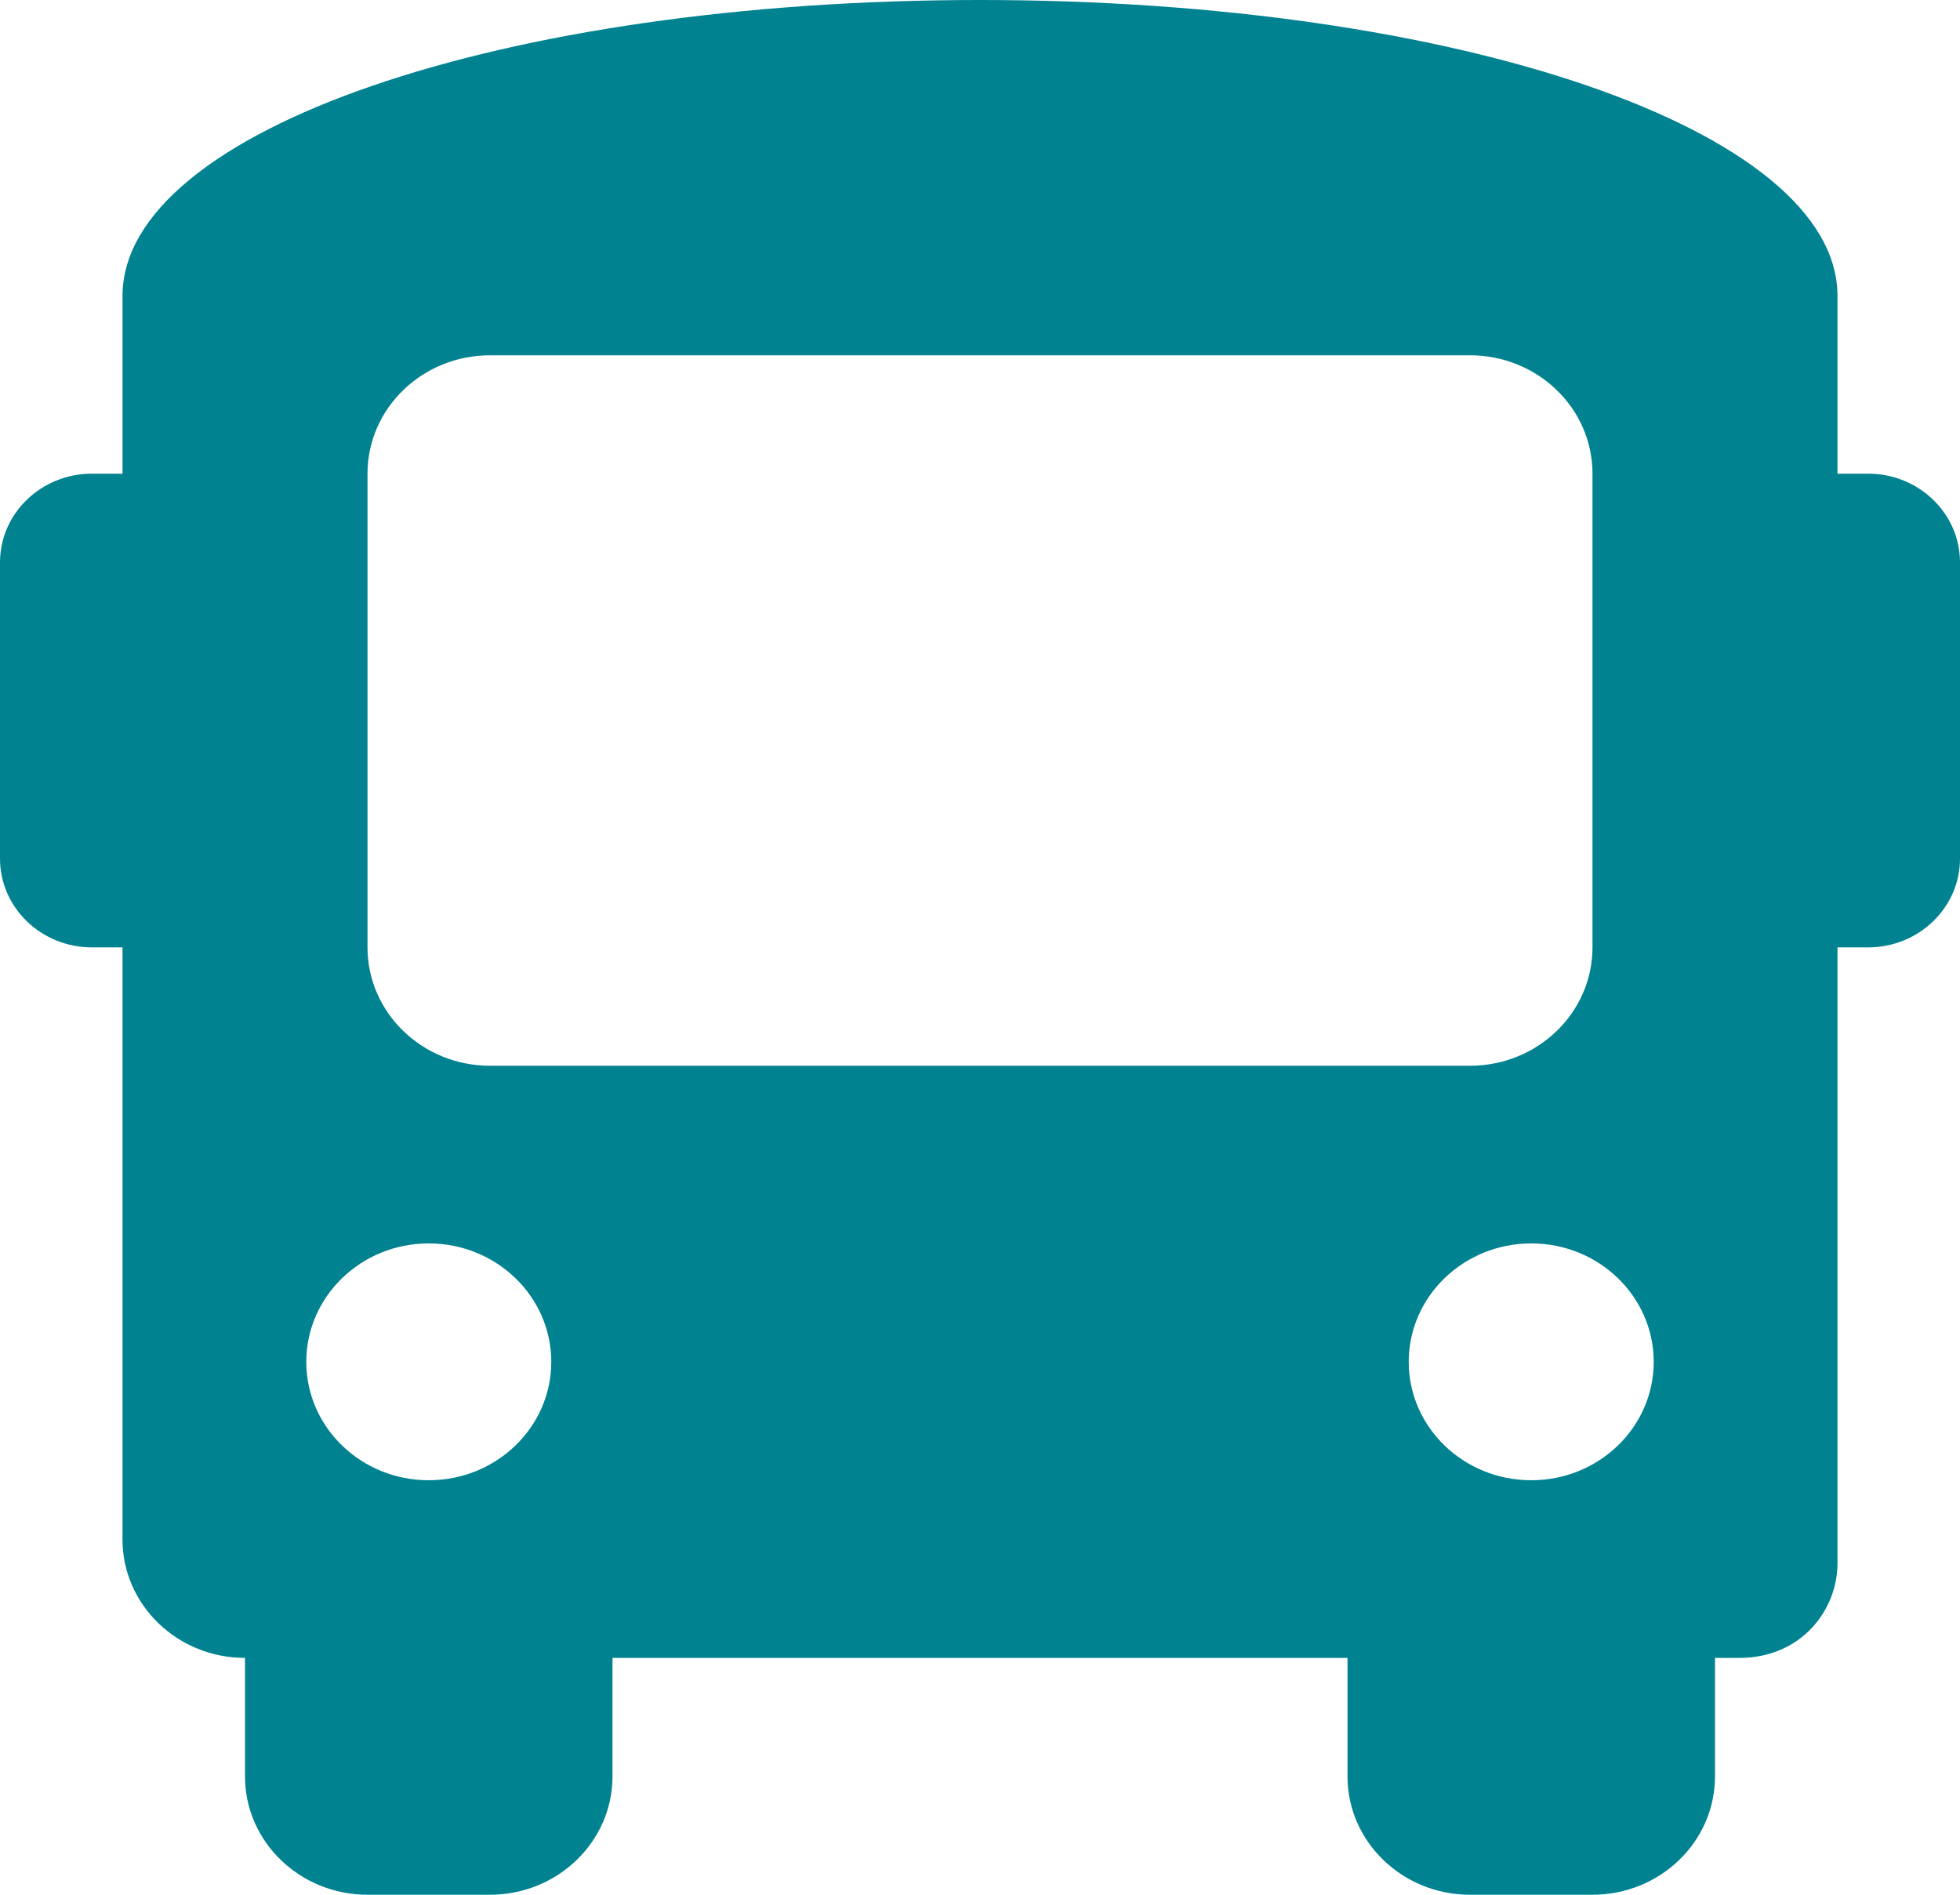
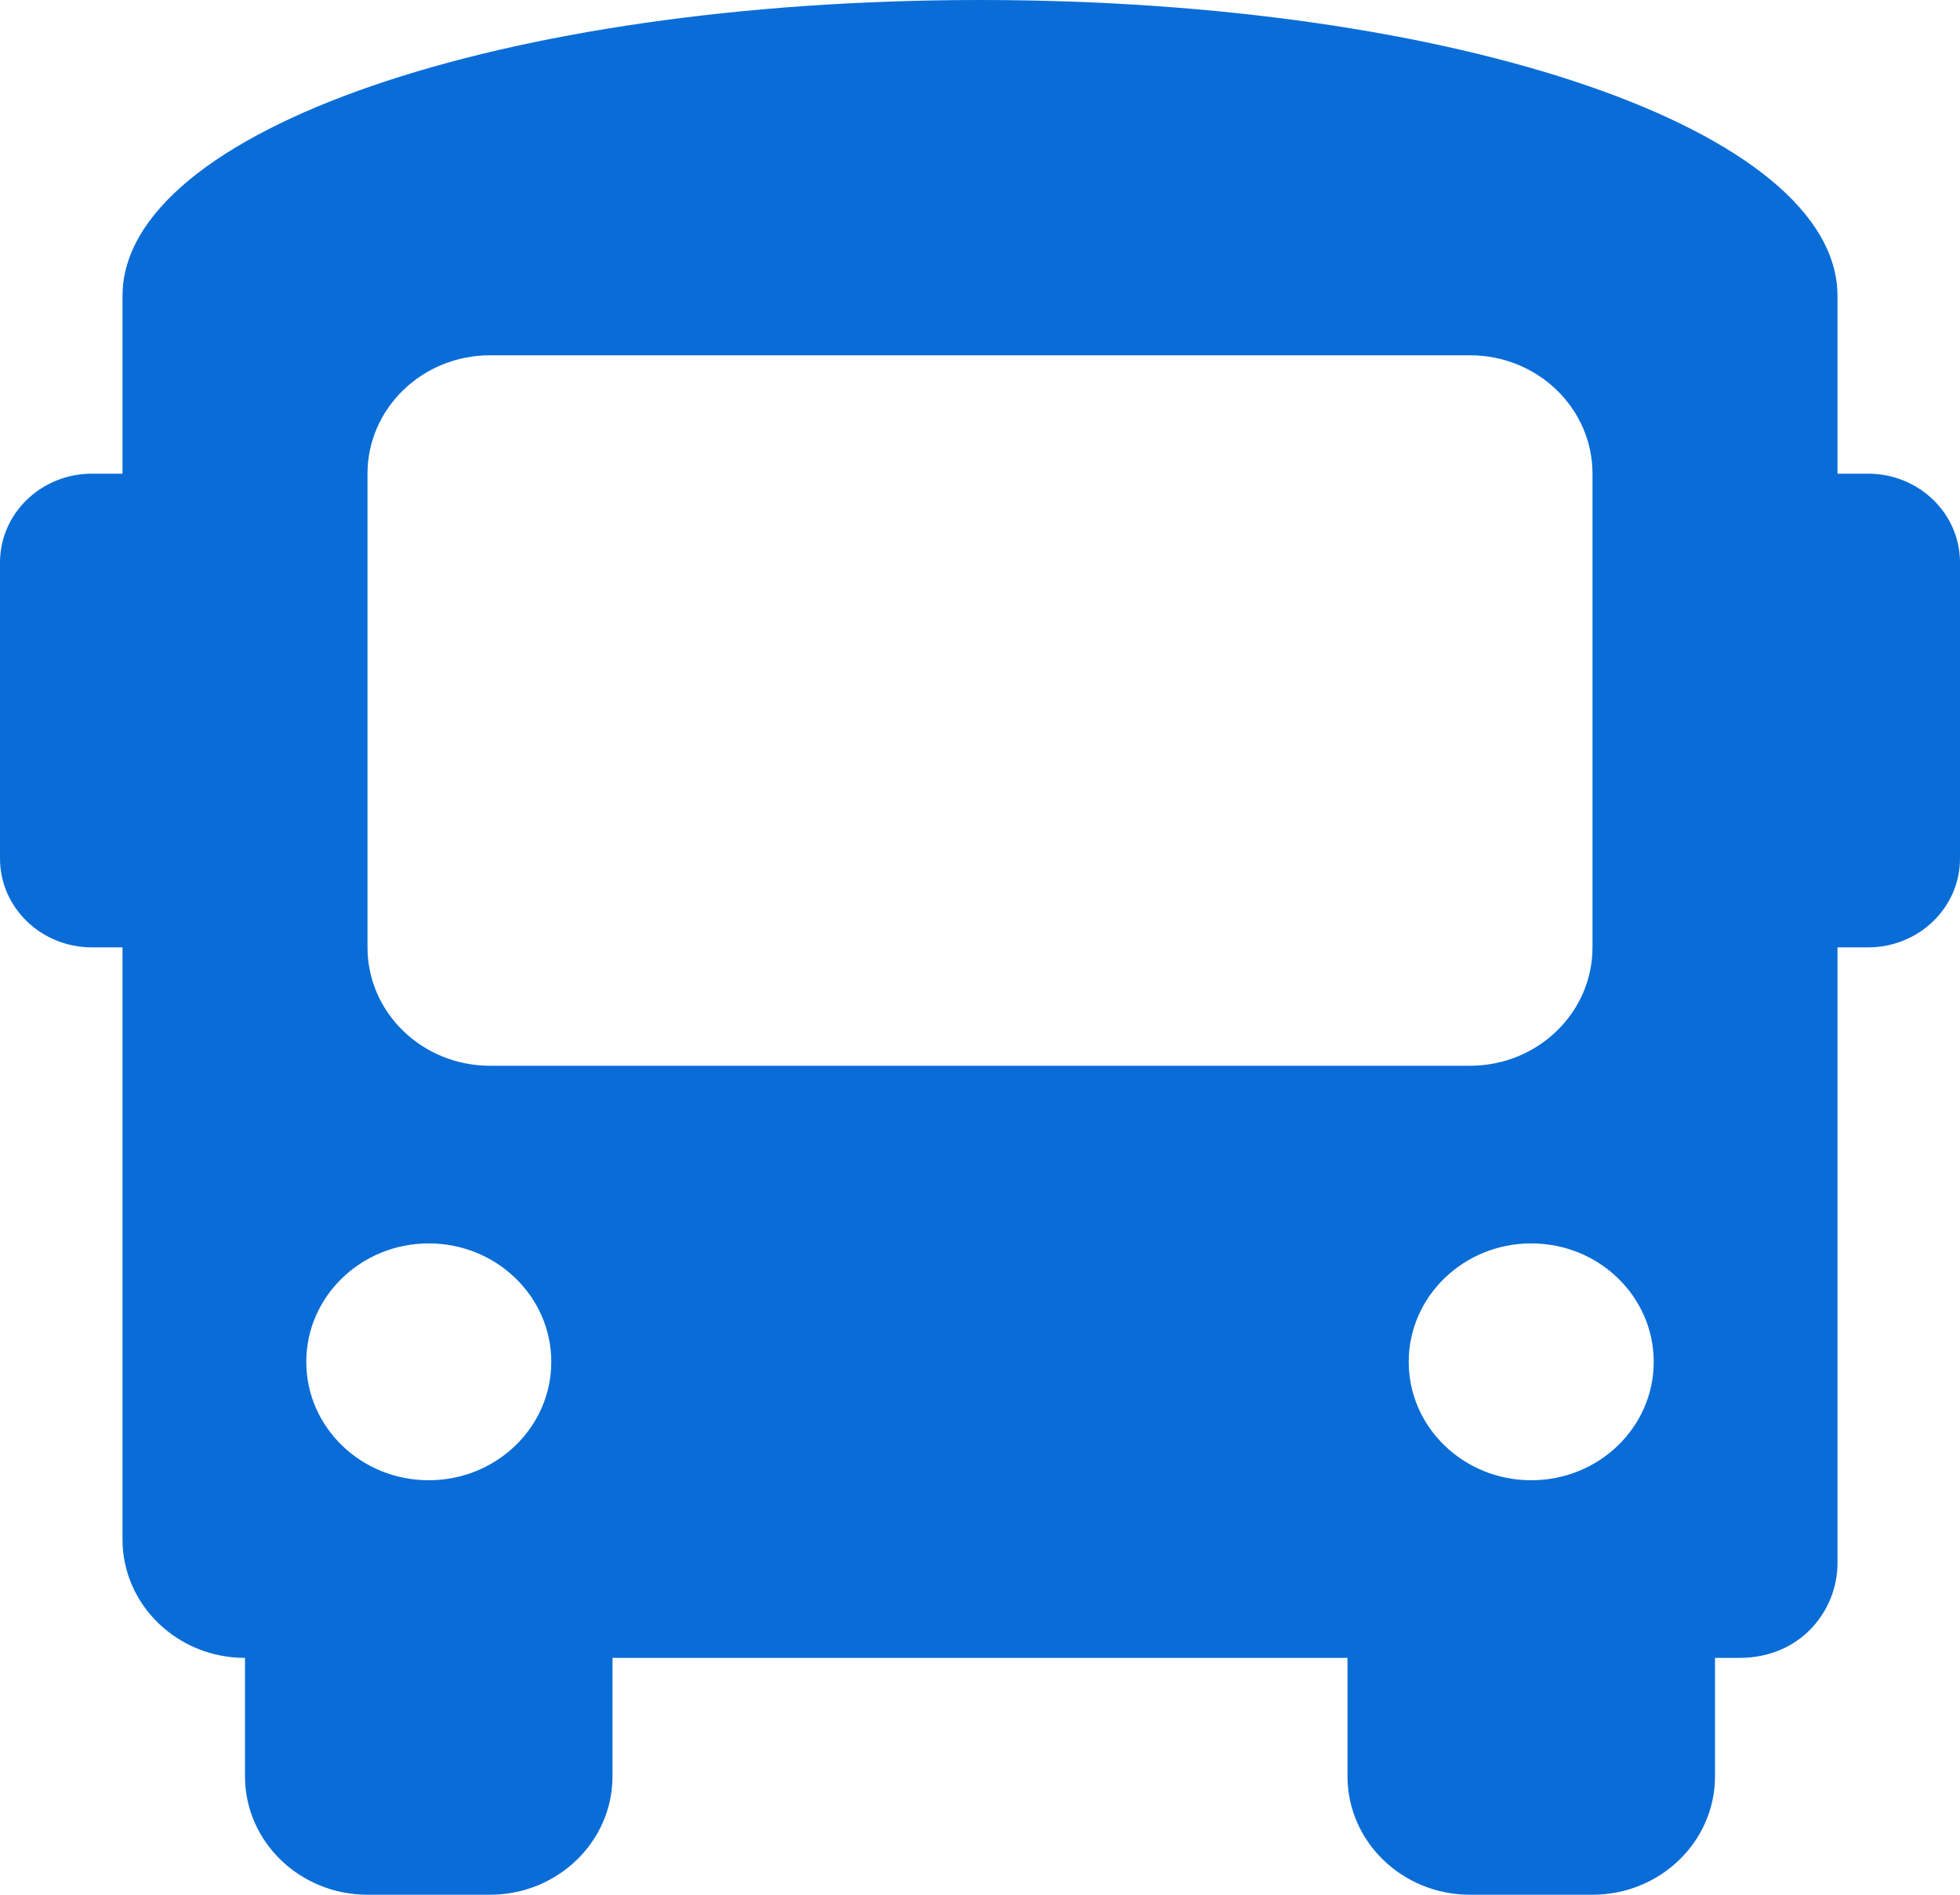
<svg xmlns="http://www.w3.org/2000/svg" width="30" height="29" viewBox="0 0 30 29" fill="none">
-   <path d="M28.594 7.25H28.125V4.531C28.125 1.994 22.312 0 15 0C7.688 0 1.875 1.994 1.875 4.531V7.25H1.406C0.63 7.25 0 7.858 0 8.609V13.141C0 13.891 0.63 14.5 1.406 14.5H1.875V23.562C1.875 24.563 2.715 25.375 3.75 25.375V27.188C3.75 28.188 4.59 29 5.625 29H7.5C8.535 29 9.375 28.188 9.375 27.188V25.375H20.625V27.188C20.625 28.188 21.465 29 22.5 29H24.375C25.41 29 26.25 28.188 26.25 27.188V25.375H26.625C27.562 25.375 28.125 24.65 28.125 23.925V14.5H28.594C29.37 14.5 30 13.891 30 13.141V8.609C30 7.858 29.37 7.25 28.594 7.25ZM6.562 22.656C5.527 22.656 4.688 21.845 4.688 20.844C4.688 19.843 5.527 19.031 6.562 19.031C7.598 19.031 8.438 19.843 8.438 20.844C8.438 21.845 7.598 22.656 6.562 22.656ZM7.5 16.312C6.465 16.312 5.625 15.501 5.625 14.5V7.25C5.625 6.249 6.465 5.438 7.5 5.438H22.5C23.535 5.438 24.375 6.249 24.375 7.25V14.5C24.375 15.501 23.535 16.312 22.5 16.312H7.5ZM23.438 22.656C22.402 22.656 21.562 21.845 21.562 20.844C21.562 19.843 22.402 19.031 23.438 19.031C24.473 19.031 25.312 19.843 25.312 20.844C25.312 21.845 24.473 22.656 23.438 22.656Z" fill="#008290" />
+   <path d="M28.594 7.25H28.125V4.531C28.125 1.994 22.312 0 15 0C7.688 0 1.875 1.994 1.875 4.531V7.25H1.406C0.63 7.25 0 7.858 0 8.609V13.141C0 13.891 0.63 14.5 1.406 14.5H1.875V23.562C1.875 24.563 2.715 25.375 3.75 25.375V27.188C3.75 28.188 4.59 29 5.625 29H7.5C8.535 29 9.375 28.188 9.375 27.188V25.375H20.625V27.188C20.625 28.188 21.465 29 22.5 29H24.375C25.41 29 26.25 28.188 26.25 27.188V25.375H26.625C27.562 25.375 28.125 24.65 28.125 23.925V14.5H28.594C29.37 14.5 30 13.891 30 13.141V8.609C30 7.858 29.37 7.25 28.594 7.25ZM6.562 22.656C5.527 22.656 4.688 21.845 4.688 20.844C4.688 19.843 5.527 19.031 6.562 19.031C7.598 19.031 8.438 19.843 8.438 20.844C8.438 21.845 7.598 22.656 6.562 22.656ZM7.5 16.312C6.465 16.312 5.625 15.501 5.625 14.5V7.25C5.625 6.249 6.465 5.438 7.5 5.438H22.5C23.535 5.438 24.375 6.249 24.375 7.25V14.5C24.375 15.501 23.535 16.312 22.5 16.312H7.5ZM23.438 22.656C22.402 22.656 21.562 21.845 21.562 20.844C21.562 19.843 22.402 19.031 23.438 19.031C24.473 19.031 25.312 19.843 25.312 20.844C25.312 21.845 24.473 22.656 23.438 22.656Z" fill="#0A6DD7" />
</svg>
